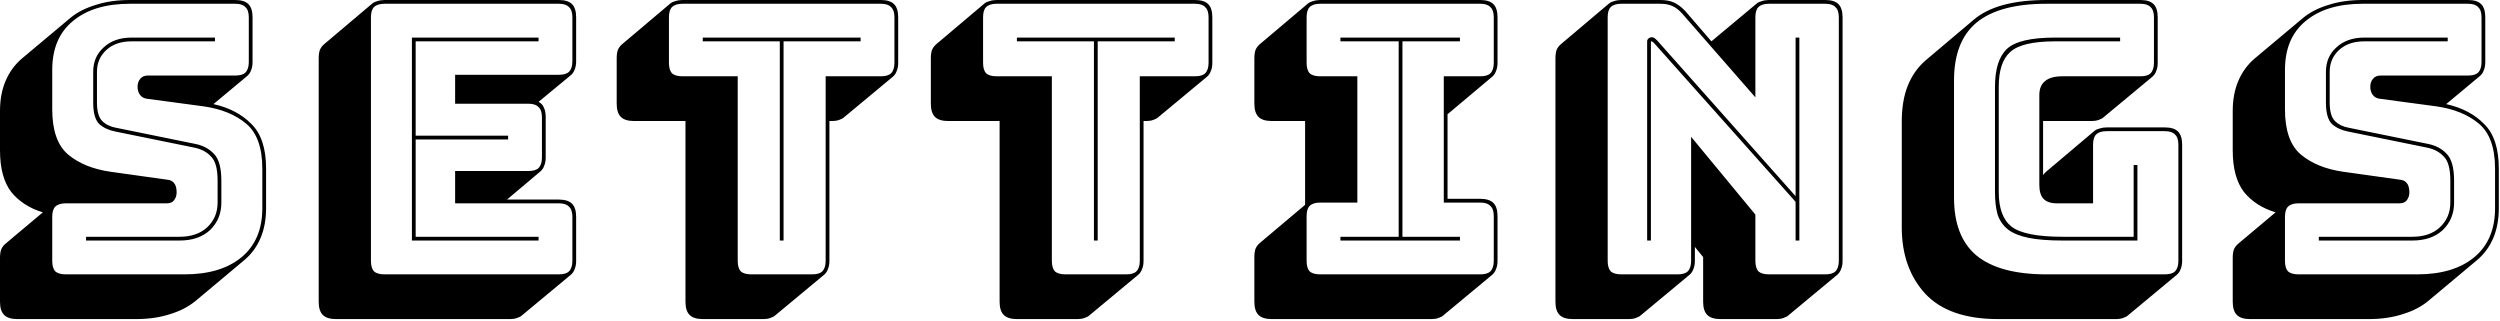
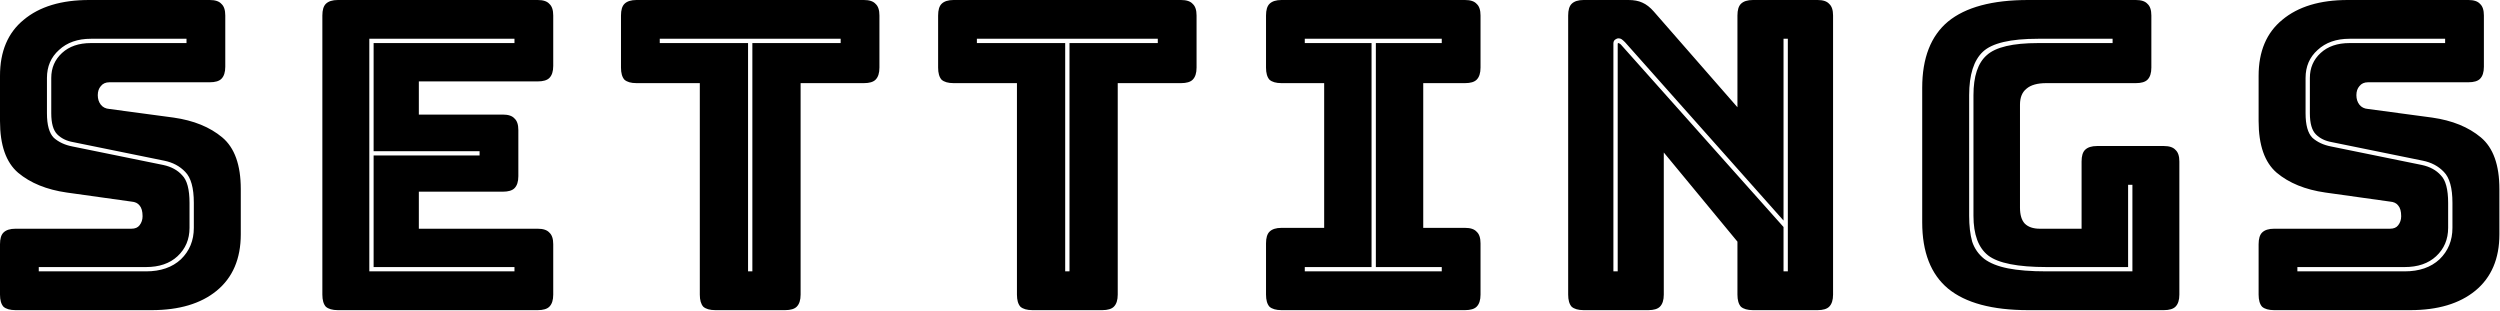
- <svg xmlns="http://www.w3.org/2000/svg" width="1663" height="213" viewBox="0 0 1663 213" fill="none">
-   <path d="M11.5 212.25C7.5 212.25 4.583 211.333 2.75 209.5C0.917 207.667 1.75089e-07 204.75 1.75089e-07 200.75V171.5C1.75089e-07 169.333 0.25 167.5 0.75 166C1.417 164.5 2.333 163.25 3.5 162.25L28.5 141.25C19.667 138.583 12.667 134.083 7.5 127.75C2.5 121.25 1.75089e-07 112 1.75089e-07 100V73.75C1.75089e-07 66.25 1.25 59.583 3.75 53.75C6.25 47.917 9.833 43 14.5 39L47 11.75C51.5 8.083 57.083 5.25 63.75 3.25C70.417 1.083 78 -4.76837e-06 86.5 -4.76837e-06H156.5C160.5 -4.76837e-06 163.417 0.917 165.25 2.75C167.083 4.583 168 7.5 168 11.5V41.25C168 43.417 167.667 45.25 167 46.75C166.5 48.25 165.667 49.5 164.5 50.5L142 69.25C152.5 71.583 160.917 76 167.25 82.5C173.75 88.833 177 98.75 177 112.25V138.5C177 146 175.75 152.667 173.25 158.5C170.75 164.333 167.083 169.25 162.25 173.25L130 200.25C125.333 204.083 119.667 207 113 209C106.333 211.167 98.833 212.25 90.5 212.25H11.5ZM122.75 182.5C138.75 182.5 151.333 178.75 160.5 171.25C169.833 163.583 174.5 152.667 174.5 138.5V112.25C174.5 98.25 170.917 88.25 163.75 82.25C156.583 76.25 147.167 72.417 135.5 70.75L98.25 65.75C96.083 65.583 94.417 64.75 93.25 63.25C92.083 61.75 91.5 59.917 91.5 57.75C91.5 55.583 92.083 53.833 93.25 52.5C94.417 51 96.083 50.25 98.25 50.25H156.5C159.667 50.25 161.917 49.583 163.25 48.25C164.75 46.75 165.5 44.417 165.5 41.25V11.5C165.5 8.333 164.75 6.083 163.25 4.75C161.917 3.25 159.667 2.5 156.5 2.5H86.5C70.333 2.5 57.667 6.333 48.5 14C39.333 21.5 34.75 32.333 34.75 46.5V72.75C34.75 86.75 38.25 96.75 45.25 102.75C52.417 108.75 61.833 112.583 73.5 114.25L111 119.5C113.167 119.667 114.75 120.417 115.75 121.75C116.917 123.083 117.5 125.167 117.5 128C117.5 130 116.917 131.75 115.75 133.25C114.75 134.583 113.167 135.25 111 135.25H43.75C40.583 135.25 38.25 136 36.75 137.5C35.417 138.833 34.75 141.083 34.75 144.25V173.5C34.75 176.667 35.417 179 36.75 180.5C38.25 181.833 40.583 182.5 43.75 182.5H122.75ZM143 25V27.5H87.5C80.5 27.5 74.917 29.417 70.75 33.25C66.583 37.083 64.5 41.917 64.5 47.75V68.25C64.5 74.083 65.667 78.167 68 80.5C70.333 82.833 73.417 84.333 77.25 85L130 95.75C135 96.75 139.083 98.917 142.25 102.25C145.583 105.583 147.25 111.583 147.25 120.25V134.75C147.25 142.083 144.75 148.167 139.75 153C134.75 157.667 128 160 119.5 160H57.25V157.5H119.5C127.167 157.5 133.25 155.417 137.75 151.25C142.417 146.917 144.75 141.417 144.75 134.75V120.25C144.75 112.417 143.333 107.083 140.5 104.25C137.833 101.25 134.167 99.25 129.5 98.25L76.75 87.5C72.417 86.667 68.833 85 66 82.5C63.333 79.833 62 75.083 62 68.25V47.75C62 41.083 64.333 35.667 69 31.5C73.667 27.167 79.833 25 87.5 25H143ZM339.5 212.25H223.5C219.5 212.25 216.583 211.333 214.75 209.5C212.917 207.667 212 204.75 212 200.75V38.75C212 36.583 212.25 34.75 212.75 33.25C213.417 31.75 214.333 30.5 215.5 29.5L247.75 2.25C248.583 1.583 249.667 1.083 251 0.75C252.5 0.25 254.083 -4.76837e-06 255.75 -4.76837e-06H371.75C375.75 -4.76837e-06 378.667 0.917 380.5 2.75C382.333 4.583 383.25 7.5 383.25 11.5V40.75C383.25 42.917 382.917 44.75 382.25 46.25C381.75 47.75 380.917 49 379.75 50L358.25 67.75C359.917 68.583 361.083 69.833 361.75 71.5C362.583 73.167 363 75.333 363 78V104.75C363 106.917 362.667 108.75 362 110.25C361.5 111.75 360.667 113 359.5 114L337.25 132.75H371.75C375.75 132.75 378.667 133.667 380.5 135.5C382.333 137.333 383.25 140.25 383.25 144.25V173.5C383.25 175.667 382.917 177.5 382.25 179C381.75 180.5 380.917 181.75 379.75 182.75L347.25 209.75C346.583 210.417 345.5 211 344 211.5C342.667 212 341.167 212.25 339.5 212.25ZM371.75 182.5C374.917 182.5 377.167 181.833 378.5 180.5C380 179 380.75 176.667 380.75 173.5V144.25C380.75 141.083 380 138.833 378.5 137.5C377.167 136 374.917 135.25 371.75 135.25H302.75V113.75H351.5C354.667 113.75 356.917 113.083 358.25 111.75C359.75 110.25 360.5 107.917 360.5 104.75V78C360.5 74.833 359.75 72.583 358.25 71.25C356.917 69.75 354.667 69 351.5 69H302.75V49.75H371.75C374.917 49.75 377.167 49.083 378.5 47.75C380 46.25 380.75 43.917 380.75 40.75V11.5C380.75 8.333 380 6.083 378.5 4.75C377.167 3.25 374.917 2.5 371.75 2.5H255.75C252.583 2.5 250.25 3.25 248.75 4.75C247.417 6.083 246.75 8.333 246.75 11.5V173.5C246.75 176.667 247.417 179 248.75 180.5C250.25 181.833 252.583 182.5 255.75 182.5H371.75ZM358.25 157.5V160H274V25H358.25V27.5H276.5V90.25H338V92.75H276.5V157.5H358.25ZM507.977 212.25H467.477C463.477 212.25 460.56 211.333 458.727 209.5C456.893 207.667 455.977 204.75 455.977 200.75V80.5H421.727C417.727 80.5 414.81 79.583 412.977 77.75C411.143 75.917 410.227 73 410.227 69V38.75C410.227 36.583 410.477 34.75 410.977 33.25C411.643 31.75 412.56 30.5 413.727 29.5L445.977 2.25C446.81 1.583 447.893 1.083 449.227 0.75C450.727 0.25 452.31 -4.76837e-06 453.977 -4.76837e-06H585.977C589.977 -4.76837e-06 592.893 0.917 594.727 2.75C596.56 4.583 597.477 7.5 597.477 11.5V41.75C597.477 43.917 597.143 45.75 596.477 47.25C595.977 48.75 595.143 50 593.977 51L561.477 78C560.81 78.667 559.727 79.25 558.227 79.75C556.893 80.25 555.393 80.5 553.727 80.5H551.727V173.5C551.727 175.667 551.393 177.5 550.727 179C550.227 180.5 549.393 181.75 548.227 182.75L515.727 209.75C515.06 210.417 513.977 211 512.477 211.5C511.143 212 509.643 212.25 507.977 212.25ZM540.227 182.5C543.393 182.5 545.643 181.833 546.977 180.5C548.477 179 549.227 176.667 549.227 173.5V50.75H585.977C589.143 50.75 591.393 50.083 592.727 48.75C594.227 47.25 594.977 44.917 594.977 41.75V11.5C594.977 8.333 594.227 6.083 592.727 4.75C591.393 3.25 589.143 2.5 585.977 2.5H453.977C450.81 2.5 448.477 3.25 446.977 4.75C445.643 6.083 444.977 8.333 444.977 11.5V41.75C444.977 44.917 445.643 47.25 446.977 48.75C448.477 50.083 450.81 50.75 453.977 50.75H490.727V173.5C490.727 176.667 491.393 179 492.727 180.5C494.227 181.833 496.56 182.5 499.727 182.5H540.227ZM518.727 160V27.5H467.477V25H572.477V27.5H521.227V160H518.727ZM716.941 212.25H676.441C672.441 212.25 669.525 211.333 667.691 209.5C665.858 207.667 664.941 204.75 664.941 200.75V80.5H630.691C626.691 80.5 623.775 79.583 621.941 77.75C620.108 75.917 619.191 73 619.191 69V38.75C619.191 36.583 619.441 34.75 619.941 33.25C620.608 31.75 621.525 30.5 622.691 29.5L654.941 2.25C655.775 1.583 656.858 1.083 658.191 0.75C659.691 0.25 661.275 -4.76837e-06 662.941 -4.76837e-06H794.941C798.941 -4.76837e-06 801.858 0.917 803.691 2.75C805.525 4.583 806.441 7.5 806.441 11.5V41.75C806.441 43.917 806.108 45.75 805.441 47.25C804.941 48.75 804.108 50 802.941 51L770.441 78C769.775 78.667 768.691 79.25 767.191 79.75C765.858 80.25 764.358 80.5 762.691 80.5H760.691V173.5C760.691 175.667 760.358 177.5 759.691 179C759.191 180.5 758.358 181.75 757.191 182.75L724.691 209.75C724.025 210.417 722.941 211 721.441 211.5C720.108 212 718.608 212.25 716.941 212.25ZM749.191 182.5C752.358 182.5 754.608 181.833 755.941 180.5C757.441 179 758.191 176.667 758.191 173.5V50.75H794.941C798.108 50.75 800.358 50.083 801.691 48.75C803.191 47.25 803.941 44.917 803.941 41.75V11.5C803.941 8.333 803.191 6.083 801.691 4.75C800.358 3.25 798.108 2.5 794.941 2.5H662.941C659.775 2.5 657.441 3.25 655.941 4.75C654.608 6.083 653.941 8.333 653.941 11.5V41.75C653.941 44.917 654.608 47.25 655.941 48.75C657.441 50.083 659.775 50.75 662.941 50.75H699.691V173.5C699.691 176.667 700.358 179 701.691 180.5C703.191 181.833 705.525 182.5 708.691 182.5H749.191ZM727.691 160V27.5H676.441V25H781.441V27.5H730.191V160H727.691ZM952.406 212.25H845.906C841.906 212.25 838.99 211.333 837.156 209.5C835.323 207.667 834.406 204.75 834.406 200.75V171C834.406 168.833 834.656 167 835.156 165.5C835.823 164 836.74 162.75 837.906 161.75L868.156 136.25V80.5H845.906C841.906 80.5 838.99 79.583 837.156 77.75C835.323 75.917 834.406 73 834.406 69V38.75C834.406 36.583 834.656 34.75 835.156 33.25C835.823 31.75 836.74 30.5 837.906 29.5L870.156 2.25C870.99 1.583 872.073 1.083 873.406 0.75C874.906 0.25 876.49 -4.76837e-06 878.156 -4.76837e-06H984.656C988.656 -4.76837e-06 991.573 0.917 993.406 2.75C995.24 4.583 996.156 7.5 996.156 11.5V41.75C996.156 43.917 995.823 45.75 995.156 47.25C994.656 48.75 993.823 50 992.656 51L962.906 76V132.25H984.656C988.656 132.25 991.573 133.167 993.406 135C995.24 136.833 996.156 139.75 996.156 143.75V173.5C996.156 175.667 995.823 177.5 995.156 179C994.656 180.5 993.823 181.75 992.656 182.75L960.156 209.75C959.49 210.417 958.406 211 956.906 211.5C955.573 212 954.073 212.25 952.406 212.25ZM878.156 182.5H984.656C987.823 182.5 990.073 181.833 991.406 180.5C992.906 179 993.656 176.667 993.656 173.5V143.75C993.656 140.583 992.906 138.333 991.406 137C990.073 135.5 987.823 134.75 984.656 134.75H960.406V50.75H984.656C987.823 50.75 990.073 50.083 991.406 48.75C992.906 47.25 993.656 44.917 993.656 41.75V11.5C993.656 8.333 992.906 6.083 991.406 4.75C990.073 3.25 987.823 2.5 984.656 2.5H878.156C874.99 2.5 872.656 3.25 871.156 4.75C869.823 6.083 869.156 8.333 869.156 11.5V41.75C869.156 44.917 869.823 47.25 871.156 48.75C872.656 50.083 874.99 50.75 878.156 50.75H902.906V134.75H878.156C874.99 134.75 872.656 135.5 871.156 137C869.823 138.333 869.156 140.583 869.156 143.75V173.5C869.156 176.667 869.823 179 871.156 180.5C872.656 181.833 874.99 182.5 878.156 182.5ZM971.156 160H891.656V157.5H930.406V27.5H891.656V25H971.156V27.5H932.906V157.5H971.156V160ZM1102.43 27L1194.43 130.5V25H1196.93V160H1194.43V134.25L1099.93 28.25C1099.76 28.083 1099.51 27.917 1099.18 27.75C1099.01 27.583 1098.84 27.5 1098.68 27.5C1098.51 27.5 1098.34 27.583 1098.18 27.75C1098.18 27.917 1098.18 28.083 1098.18 28.25V160H1095.68V27.75C1095.68 26.75 1096.01 26 1096.68 25.5C1097.34 25 1098.01 24.75 1098.68 24.75C1099.34 24.75 1099.93 24.917 1100.43 25.25C1100.93 25.583 1101.59 26.167 1102.43 27ZM1115.93 182.5C1119.09 182.5 1121.34 181.833 1122.68 180.5C1124.18 179 1124.93 176.667 1124.93 173.5V91L1167.68 142.75V173.5C1167.68 176.667 1168.34 179 1169.68 180.5C1171.18 181.833 1173.51 182.5 1176.68 182.5H1214.18C1217.34 182.5 1219.59 181.833 1220.93 180.5C1222.43 179 1223.18 176.667 1223.18 173.5V11.5C1223.18 8.333 1222.43 6.083 1220.93 4.75C1219.59 3.25 1217.34 2.5 1214.18 2.5H1176.68C1173.51 2.5 1171.18 3.25 1169.68 4.75C1168.34 6.083 1167.68 8.333 1167.68 11.5V64.75L1119.18 9.25C1117.01 6.75 1114.76 5 1112.43 4C1110.26 3 1107.59 2.5 1104.43 2.5H1078.43C1075.26 2.5 1072.93 3.25 1071.43 4.75C1070.09 6.083 1069.43 8.333 1069.43 11.5V173.5C1069.43 176.667 1070.09 179 1071.43 180.5C1072.93 181.833 1075.26 182.5 1078.43 182.5H1115.93ZM1123.93 182.75L1091.43 209.75C1090.76 210.417 1089.68 211 1088.18 211.5C1086.84 212 1085.34 212.25 1083.68 212.25H1046.18C1042.18 212.25 1039.26 211.333 1037.43 209.5C1035.59 207.667 1034.68 204.75 1034.68 200.75V38.75C1034.68 36.583 1034.93 34.75 1035.43 33.25C1036.09 31.75 1037.01 30.5 1038.18 29.5L1070.43 2.25C1071.26 1.583 1072.34 1.083 1073.68 0.75C1075.18 0.25 1076.76 -4.76837e-06 1078.43 -4.76837e-06H1104.43C1108.09 -4.76837e-06 1111.18 0.583 1113.68 1.75C1116.18 2.917 1118.68 4.833 1121.18 7.5L1138.43 27.5L1168.68 2.25C1169.51 1.583 1170.59 1.083 1171.93 0.75C1173.43 0.25 1175.01 -4.76837e-06 1176.68 -4.76837e-06H1214.18C1218.18 -4.76837e-06 1221.09 0.917 1222.93 2.75C1224.76 4.583 1225.68 7.5 1225.68 11.5V173.5C1225.68 175.667 1225.34 177.5 1224.68 179C1224.18 180.5 1223.34 181.75 1222.18 182.75L1189.68 209.75C1189.01 210.417 1187.93 211 1186.43 211.5C1185.09 212 1183.59 212.25 1181.93 212.25H1144.43C1140.43 212.25 1137.51 211.333 1135.68 209.5C1133.84 207.667 1132.93 204.75 1132.93 200.75V171L1127.43 164.25V173.5C1127.43 175.667 1127.09 177.5 1126.43 179C1125.93 180.5 1125.09 181.75 1123.93 182.75ZM1407.81 212.25H1329.06C1307.23 212.25 1291.06 206.583 1280.56 195.25C1270.23 183.917 1265.06 169.25 1265.06 151.25V80.75C1265.06 71.583 1266.39 63.667 1269.06 57C1271.73 50.333 1275.64 44.75 1280.81 40.25L1313.06 13C1318.23 8.667 1324.81 5.417 1332.81 3.25C1340.98 1.083 1350.48 -4.76837e-06 1361.31 -4.76837e-06H1423.81C1427.81 -4.76837e-06 1430.73 0.917 1432.56 2.75C1434.39 4.583 1435.31 7.5 1435.31 11.5V41.75C1435.31 43.917 1434.98 45.75 1434.31 47.25C1433.81 48.75 1432.98 50 1431.81 51L1399.31 78C1398.64 78.667 1397.56 79.25 1396.06 79.75C1394.73 80.25 1393.23 80.5 1391.56 80.5H1359.06V116.5C1359.23 116.167 1359.48 115.833 1359.81 115.5C1360.31 115 1360.73 114.583 1361.06 114.25L1393.31 87C1394.14 86.333 1395.23 85.833 1396.56 85.5C1398.06 85 1399.64 84.75 1401.31 84.75H1440.06C1444.06 84.75 1446.98 85.667 1448.81 87.5C1450.64 89.333 1451.56 92.25 1451.56 96.25V173.5C1451.56 175.667 1451.23 177.5 1450.56 179C1450.06 180.5 1449.23 181.75 1448.06 182.75L1415.56 209.75C1414.89 210.417 1413.81 211 1412.31 211.5C1410.98 212 1409.48 212.25 1407.81 212.25ZM1440.06 182.5C1443.23 182.5 1445.48 181.833 1446.81 180.5C1448.31 179 1449.06 176.667 1449.06 173.5V96.25C1449.06 93.083 1448.31 90.833 1446.81 89.5C1445.48 88 1443.23 87.25 1440.06 87.25H1401.31C1398.14 87.25 1395.81 88 1394.31 89.5C1392.98 90.833 1392.31 93.083 1392.31 96.25V135.25H1368.06C1364.23 135.25 1361.31 134.25 1359.31 132.25C1357.48 130.25 1356.56 127.167 1356.56 123V63.25C1356.56 59.083 1357.81 56 1360.31 54C1362.81 51.833 1366.64 50.75 1371.81 50.75H1423.81C1426.98 50.75 1429.23 50.083 1430.56 48.75C1432.06 47.25 1432.81 44.917 1432.81 41.75V11.5C1432.81 8.333 1432.06 6.083 1430.56 4.75C1429.23 3.25 1426.98 2.5 1423.81 2.5H1361.31C1340.48 2.5 1324.98 6.667 1314.81 15C1304.81 23.333 1299.81 36.167 1299.81 53.5V131.5C1299.81 148.833 1304.81 161.667 1314.81 170C1324.98 178.333 1340.48 182.5 1361.31 182.5H1440.06ZM1372.06 160C1362.89 160 1355.39 159.417 1349.56 158.25C1343.73 157.083 1339.14 155.25 1335.81 152.75C1332.48 150.083 1330.14 146.75 1328.81 142.75C1327.64 138.583 1327.06 133.583 1327.06 127.75V57.75C1327.06 45.917 1329.73 37.5 1335.06 32.5C1340.39 27.5 1351.06 25 1367.06 25H1410.31V27.5H1367.06C1352.39 27.5 1342.48 29.833 1337.31 34.5C1332.14 39 1329.56 46.75 1329.56 57.75V127.75C1329.56 138.583 1332.39 146.25 1338.06 150.75C1343.89 155.25 1355.23 157.5 1372.06 157.5H1419.31V109.75H1421.81V160H1372.06ZM1496.71 212.25C1492.71 212.25 1489.8 211.333 1487.96 209.5C1486.13 207.667 1485.21 204.75 1485.21 200.75V171.5C1485.21 169.333 1485.46 167.5 1485.96 166C1486.63 164.5 1487.55 163.25 1488.71 162.25L1513.71 141.25C1504.88 138.583 1497.88 134.083 1492.71 127.75C1487.71 121.25 1485.21 112 1485.21 100V73.75C1485.21 66.25 1486.46 59.583 1488.96 53.75C1491.46 47.917 1495.05 43 1499.71 39L1532.21 11.75C1536.71 8.083 1542.3 5.25 1548.96 3.25C1555.63 1.083 1563.21 -4.76837e-06 1571.71 -4.76837e-06H1641.71C1645.71 -4.76837e-06 1648.63 0.917 1650.46 2.75C1652.3 4.583 1653.21 7.5 1653.21 11.5V41.25C1653.21 43.417 1652.88 45.25 1652.21 46.75C1651.71 48.25 1650.88 49.5 1649.71 50.5L1627.21 69.25C1637.71 71.583 1646.13 76 1652.46 82.5C1658.96 88.833 1662.21 98.75 1662.21 112.25V138.5C1662.21 146 1660.96 152.667 1658.46 158.5C1655.96 164.333 1652.3 169.25 1647.46 173.25L1615.21 200.25C1610.55 204.083 1604.88 207 1598.21 209C1591.55 211.167 1584.05 212.25 1575.71 212.25H1496.71ZM1607.96 182.5C1623.96 182.5 1636.55 178.75 1645.71 171.25C1655.05 163.583 1659.71 152.667 1659.71 138.5V112.25C1659.71 98.25 1656.13 88.25 1648.96 82.25C1641.8 76.25 1632.38 72.417 1620.71 70.75L1583.46 65.75C1581.3 65.583 1579.63 64.75 1578.46 63.25C1577.3 61.75 1576.71 59.917 1576.71 57.75C1576.71 55.583 1577.3 53.833 1578.46 52.5C1579.63 51 1581.3 50.25 1583.46 50.25H1641.71C1644.88 50.25 1647.13 49.583 1648.46 48.25C1649.96 46.75 1650.71 44.417 1650.71 41.25V11.5C1650.71 8.333 1649.96 6.083 1648.46 4.75C1647.13 3.25 1644.88 2.5 1641.71 2.5H1571.71C1555.55 2.5 1542.88 6.333 1533.71 14C1524.55 21.5 1519.96 32.333 1519.96 46.5V72.75C1519.96 86.75 1523.46 96.75 1530.46 102.75C1537.63 108.75 1547.05 112.583 1558.71 114.25L1596.21 119.5C1598.38 119.667 1599.96 120.417 1600.96 121.75C1602.13 123.083 1602.71 125.167 1602.71 128C1602.71 130 1602.13 131.75 1600.96 133.25C1599.96 134.583 1598.38 135.25 1596.21 135.25H1528.96C1525.8 135.25 1523.46 136 1521.96 137.5C1520.63 138.833 1519.96 141.083 1519.96 144.25V173.5C1519.96 176.667 1520.63 179 1521.96 180.5C1523.46 181.833 1525.8 182.5 1528.96 182.5H1607.96ZM1628.21 25V27.5H1572.71C1565.71 27.5 1560.13 29.417 1555.96 33.25C1551.8 37.083 1549.71 41.917 1549.71 47.75V68.25C1549.71 74.083 1550.88 78.167 1553.21 80.5C1555.55 82.833 1558.63 84.333 1562.46 85L1615.21 95.75C1620.21 96.75 1624.3 98.917 1627.46 102.25C1630.8 105.583 1632.46 111.583 1632.46 120.25V134.75C1632.46 142.083 1629.96 148.167 1624.96 153C1619.96 157.667 1613.21 160 1604.71 160H1542.46V157.5H1604.71C1612.38 157.5 1618.46 155.417 1622.96 151.25C1627.63 146.917 1629.96 141.417 1629.96 134.75V120.25C1629.96 112.417 1628.55 107.083 1625.71 104.25C1623.05 101.25 1619.38 99.25 1614.71 98.25L1561.96 87.5C1557.63 86.667 1554.05 85 1551.21 82.5C1548.55 79.833 1547.21 75.083 1547.21 68.25V47.75C1547.21 41.083 1549.55 35.667 1554.21 31.5C1558.88 27.167 1565.05 25 1572.71 25H1628.21Z" fill="black" />
+ <svg xmlns="http://www.w3.org/2000/svg" width="1451" height="180" viewBox="0 0 1451 180" fill="none">
+   <path d="M88 180H9C5.833 180 3.5 179.333 2 178C0.667 176.5 6.92904e-07 174.167 6.92904e-07 171V141.75C6.92904e-07 138.583 0.667 136.333 2 135C3.5 133.5 5.833 132.75 9 132.75H76.25C78.417 132.75 80 132.083 81 130.75C82.167 129.25 82.75 127.5 82.75 125.5C82.75 122.667 82.167 120.583 81 119.25C80 117.917 78.417 117.167 76.25 117L38.75 111.75C27.083 110.083 17.667 106.25 10.5 100.25C3.5 94.25 6.92904e-07 84.25 6.92904e-07 70.25V44C6.92904e-07 29.833 4.583 19 13.75 11.5C22.917 3.833 35.583 -7.15256e-06 51.75 -7.15256e-06H121.75C124.917 -7.15256e-06 127.167 0.75 128.5 2.25C130 3.583 130.75 5.833 130.75 9V38.75C130.75 41.917 130 44.25 128.5 45.75C127.167 47.083 124.917 47.75 121.75 47.75H63.5C61.333 47.75 59.667 48.5 58.5 50C57.333 51.333 56.75 53.083 56.75 55.25C56.75 57.417 57.333 59.25 58.5 60.75C59.667 62.25 61.333 63.083 63.5 63.25L100.75 68.25C112.417 69.917 121.833 73.75 129 79.75C136.167 85.75 139.75 95.75 139.75 109.75V136C139.75 150.167 135.083 161.083 125.75 168.75C116.583 176.25 104 180 88 180ZM108.25 22.5H52.75C45.083 22.5 38.917 24.667 34.25 29C29.583 33.167 27.25 38.583 27.25 45.25V65.75C27.25 72.583 28.583 77.333 31.25 80C34.083 82.5 37.667 84.167 42 85L94.75 95.75C99.417 96.75 103.083 98.75 105.75 101.75C108.583 104.583 110 109.917 110 117.75V132.25C110 138.917 107.667 144.417 103 148.75C98.5 152.917 92.417 155 84.75 155H22.5V157.5H84.75C93.25 157.5 100 155.167 105 150.5C110 145.667 112.5 139.583 112.5 132.25V117.75C112.5 109.083 110.833 103.083 107.5 99.75C104.333 96.417 100.25 94.25 95.25 93.25L42.5 82.5C38.667 81.833 35.583 80.333 33.25 78C30.917 75.667 29.75 71.583 29.75 65.75V45.25C29.75 39.417 31.833 34.583 36 30.75C40.167 26.917 45.75 25 52.75 25H108.25V22.5ZM312.098 180H196.098C192.931 180 190.598 179.333 189.098 178C187.764 176.5 187.098 174.167 187.098 171V9C187.098 5.833 187.764 3.583 189.098 2.25C190.598 0.75 192.931 -7.15256e-06 196.098 -7.15256e-06H312.098C315.264 -7.15256e-06 317.514 0.75 318.848 2.25C320.348 3.583 321.098 5.833 321.098 9V38.25C321.098 41.417 320.348 43.75 318.848 45.25C317.514 46.583 315.264 47.25 312.098 47.25H243.098V66.5H291.848C295.014 66.5 297.264 67.25 298.598 68.75C300.098 70.083 300.848 72.333 300.848 75.5V102.25C300.848 105.417 300.098 107.75 298.598 109.25C297.264 110.583 295.014 111.25 291.848 111.25H243.098V132.75H312.098C315.264 132.75 317.514 133.5 318.848 135C320.348 136.333 321.098 138.583 321.098 141.75V171C321.098 174.167 320.348 176.5 318.848 178C317.514 179.333 315.264 180 312.098 180ZM298.598 155H216.848V90.25H278.348V87.75H216.848V25H298.598V22.5H214.348V157.5H298.598V155ZM455.672 180H415.172C412.005 180 409.672 179.333 408.172 178C406.839 176.5 406.172 174.167 406.172 171V48.25H369.422C366.255 48.25 363.922 47.583 362.422 46.25C361.089 44.75 360.422 42.417 360.422 39.25V9C360.422 5.833 361.089 3.583 362.422 2.25C363.922 0.75 366.255 -7.15256e-06 369.422 -7.15256e-06H501.422C504.589 -7.15256e-06 506.839 0.75 508.172 2.25C509.672 3.583 510.422 5.833 510.422 9V39.25C510.422 42.417 509.672 44.75 508.172 46.25C506.839 47.583 504.589 48.25 501.422 48.25H464.672V171C464.672 174.167 463.922 176.5 462.422 178C461.089 179.333 458.839 180 455.672 180ZM434.172 157.5H436.672V25H487.922V22.5H382.922V25H434.172V157.5ZM639.734 180H599.234C596.068 180 593.734 179.333 592.234 178C590.901 176.5 590.234 174.167 590.234 171V48.25H553.484C550.318 48.25 547.984 47.583 546.484 46.25C545.151 44.75 544.484 42.417 544.484 39.25V9C544.484 5.833 545.151 3.583 546.484 2.25C547.984 0.75 550.318 -7.15256e-06 553.484 -7.15256e-06H685.484C688.651 -7.15256e-06 690.901 0.75 692.234 2.25C693.734 3.583 694.484 5.833 694.484 9V39.25C694.484 42.417 693.734 44.75 692.234 46.25C690.901 47.583 688.651 48.25 685.484 48.25H648.734V171C648.734 174.167 647.984 176.5 646.484 178C645.151 179.333 642.901 180 639.734 180ZM618.234 157.5H620.734V25H671.984V22.5H566.984V25H618.234V157.5ZM743.797 180C740.63 180 738.297 179.333 736.797 178C735.464 176.5 734.797 174.167 734.797 171V141.25C734.797 138.083 735.464 135.833 736.797 134.5C738.297 133 740.63 132.25 743.797 132.25H768.547V48.25H743.797C740.63 48.25 738.297 47.583 736.797 46.25C735.464 44.75 734.797 42.417 734.797 39.25V9C734.797 5.833 735.464 3.583 736.797 2.25C738.297 0.75 740.63 -7.15256e-06 743.797 -7.15256e-06H850.297C853.464 -7.15256e-06 855.714 0.75 857.047 2.25C858.547 3.583 859.297 5.833 859.297 9V39.25C859.297 42.417 858.547 44.75 857.047 46.25C855.714 47.583 853.464 48.25 850.297 48.25H826.047V132.25H850.297C853.464 132.25 855.714 133 857.047 134.5C858.547 135.833 859.297 138.083 859.297 141.25V171C859.297 174.167 858.547 176.5 857.047 178C855.714 179.333 853.464 180 850.297 180H743.797ZM836.797 157.5V155H798.547V25H836.797V22.5H757.297V25H796.047V155H757.297V157.5H836.797ZM943.164 24.5C942.331 23.667 941.664 23.083 941.164 22.75C940.664 22.417 940.081 22.25 939.414 22.25C938.747 22.25 938.081 22.5 937.414 23C936.747 23.5 936.414 24.25 936.414 25.25V157.5H938.914V25.75C938.914 25.583 938.914 25.417 938.914 25.25C939.081 25.083 939.247 25 939.414 25C939.581 25 939.747 25.083 939.914 25.25C940.247 25.417 940.497 25.583 940.664 25.75L1035.16 131.75V157.5H1037.66V22.5H1035.16V128L943.164 24.5ZM956.664 180H919.164C915.997 180 913.664 179.333 912.164 178C910.831 176.5 910.164 174.167 910.164 171V9C910.164 5.833 910.831 3.583 912.164 2.25C913.664 0.75 915.997 -7.15256e-06 919.164 -7.15256e-06H945.164C948.331 -7.15256e-06 950.997 0.5 953.164 1.5C955.497 2.5 957.747 4.25 959.914 6.75L1008.41 62.25V9C1008.41 5.833 1009.08 3.583 1010.41 2.25C1011.91 0.75 1014.25 -7.15256e-06 1017.41 -7.15256e-06H1054.91C1058.08 -7.15256e-06 1060.33 0.75 1061.66 2.25C1063.16 3.583 1063.91 5.833 1063.91 9V171C1063.91 174.167 1063.16 176.5 1061.66 178C1060.33 179.333 1058.08 180 1054.91 180H1017.41C1014.25 180 1011.91 179.333 1010.41 178C1009.08 176.5 1008.41 174.167 1008.41 171V140.25L965.664 88.5V171C965.664 174.167 964.914 176.5 963.414 178C962.081 179.333 959.831 180 956.664 180ZM1255.9 180H1177.15C1156.31 180 1140.81 175.833 1130.65 167.5C1120.65 159.167 1115.65 146.333 1115.65 129V51C1115.65 33.667 1120.65 20.833 1130.65 12.5C1140.81 4.167 1156.31 -7.15256e-06 1177.15 -7.15256e-06H1239.65C1242.81 -7.15256e-06 1245.06 0.75 1246.4 2.25C1247.9 3.583 1248.65 5.833 1248.65 9V39.25C1248.65 42.417 1247.9 44.75 1246.4 46.25C1245.06 47.583 1242.81 48.25 1239.65 48.25H1187.65C1182.48 48.25 1178.65 49.333 1176.15 51.5C1173.65 53.5 1172.4 56.583 1172.4 60.75V120.5C1172.4 124.667 1173.31 127.75 1175.15 129.75C1177.15 131.75 1180.06 132.75 1183.9 132.75H1208.15V93.75C1208.15 90.583 1208.81 88.333 1210.15 87C1211.65 85.5 1213.98 84.75 1217.15 84.75H1255.9C1259.06 84.75 1261.31 85.5 1262.65 87C1264.15 88.333 1264.9 90.583 1264.9 93.75V171C1264.9 174.167 1264.15 176.5 1262.65 178C1261.31 179.333 1259.06 180 1255.9 180ZM1187.9 157.5H1237.65V107.25H1235.15V155H1187.9C1171.06 155 1159.73 152.75 1153.9 148.25C1148.23 143.75 1145.4 136.083 1145.4 125.25V55.25C1145.4 44.25 1147.98 36.5 1153.15 32C1158.31 27.333 1168.23 25 1182.9 25H1226.15V22.5H1182.9C1166.9 22.5 1156.23 25 1150.9 30C1145.56 35 1142.9 43.417 1142.9 55.25V125.25C1142.9 131.083 1143.48 136.083 1144.65 140.25C1145.98 144.25 1148.31 147.583 1151.65 150.25C1154.98 152.75 1159.56 154.583 1165.4 155.75C1171.23 156.917 1178.73 157.5 1187.9 157.5ZM1398.9 180H1319.9C1316.73 180 1314.4 179.333 1312.9 178C1311.57 176.5 1310.9 174.167 1310.9 171V141.75C1310.9 138.583 1311.57 136.333 1312.9 135C1314.4 133.5 1316.73 132.75 1319.9 132.75H1387.15C1389.32 132.75 1390.9 132.083 1391.9 130.75C1393.07 129.25 1393.65 127.5 1393.65 125.5C1393.65 122.667 1393.07 120.583 1391.9 119.25C1390.9 117.917 1389.32 117.167 1387.15 117L1349.65 111.75C1337.98 110.083 1328.57 106.25 1321.4 100.25C1314.4 94.25 1310.9 84.25 1310.9 70.25V44C1310.9 29.833 1315.48 19 1324.65 11.5C1333.82 3.833 1346.48 -7.15256e-06 1362.65 -7.15256e-06H1432.65C1435.82 -7.15256e-06 1438.07 0.75 1439.4 2.25C1440.9 3.583 1441.65 5.833 1441.65 9V38.75C1441.65 41.917 1440.9 44.25 1439.4 45.75C1438.07 47.083 1435.82 47.75 1432.65 47.75H1374.4C1372.23 47.75 1370.57 48.5 1369.4 50C1368.23 51.333 1367.65 53.083 1367.65 55.25C1367.65 57.417 1368.23 59.25 1369.4 60.75C1370.57 62.25 1372.23 63.083 1374.4 63.25L1411.65 68.25C1423.32 69.917 1432.73 73.75 1439.9 79.75C1447.07 85.75 1450.65 95.75 1450.65 109.75V136C1450.65 150.167 1445.98 161.083 1436.65 168.75C1427.48 176.25 1414.9 180 1398.9 180ZM1419.15 22.5H1363.65C1355.98 22.5 1349.82 24.667 1345.15 29C1340.48 33.167 1338.15 38.583 1338.15 45.25V65.75C1338.15 72.583 1339.48 77.333 1342.15 80C1344.98 82.5 1348.57 84.167 1352.9 85L1405.65 95.75C1410.32 96.75 1413.98 98.75 1416.65 101.75C1419.48 104.583 1420.9 109.917 1420.9 117.75V132.25C1420.9 138.917 1418.57 144.417 1413.9 148.75C1409.4 152.917 1403.32 155 1395.65 155H1333.4V157.5H1395.65C1404.15 157.5 1410.9 155.167 1415.9 150.5C1420.9 145.667 1423.4 139.583 1423.4 132.25V117.75C1423.4 109.083 1421.73 103.083 1418.4 99.75C1415.23 96.417 1411.15 94.25 1406.15 93.25L1353.4 82.5C1349.57 81.833 1346.48 80.333 1344.15 78C1341.82 75.667 1340.65 71.583 1340.65 65.75V45.25C1340.65 39.417 1342.73 34.583 1346.9 30.75C1351.07 26.917 1356.65 25 1363.65 25H1419.15V22.5Z" fill="black" />
</svg>
